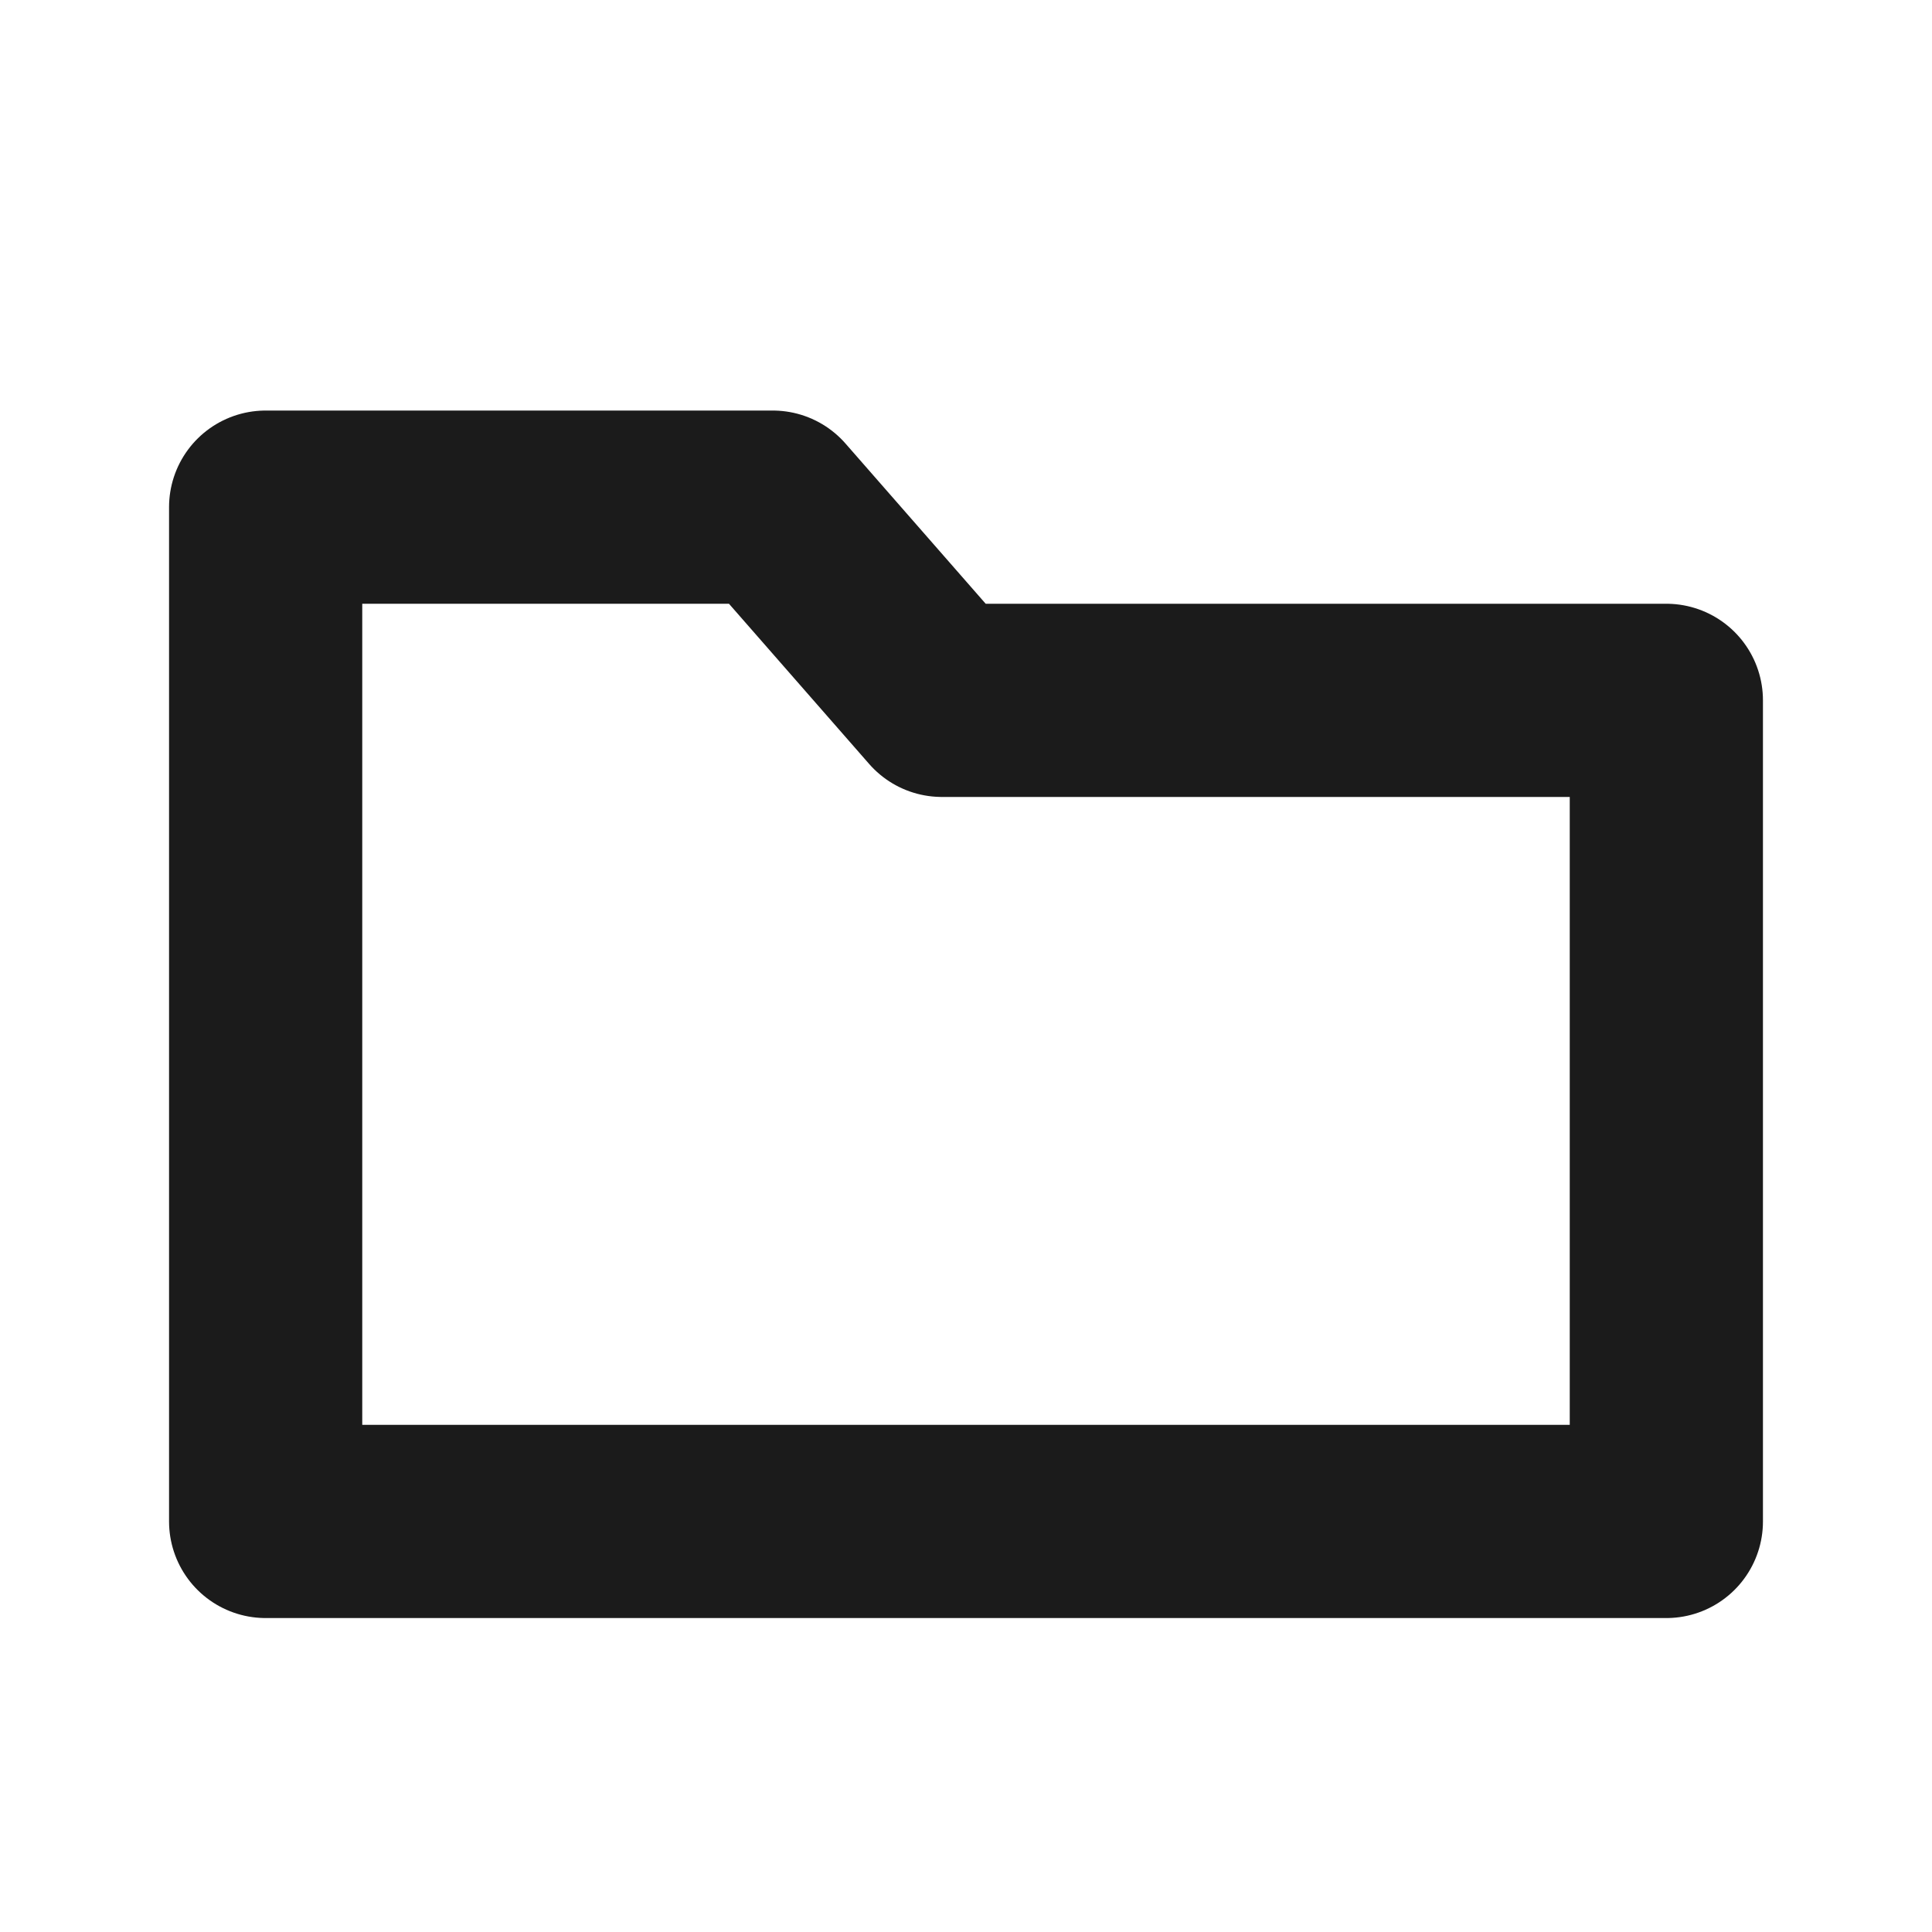
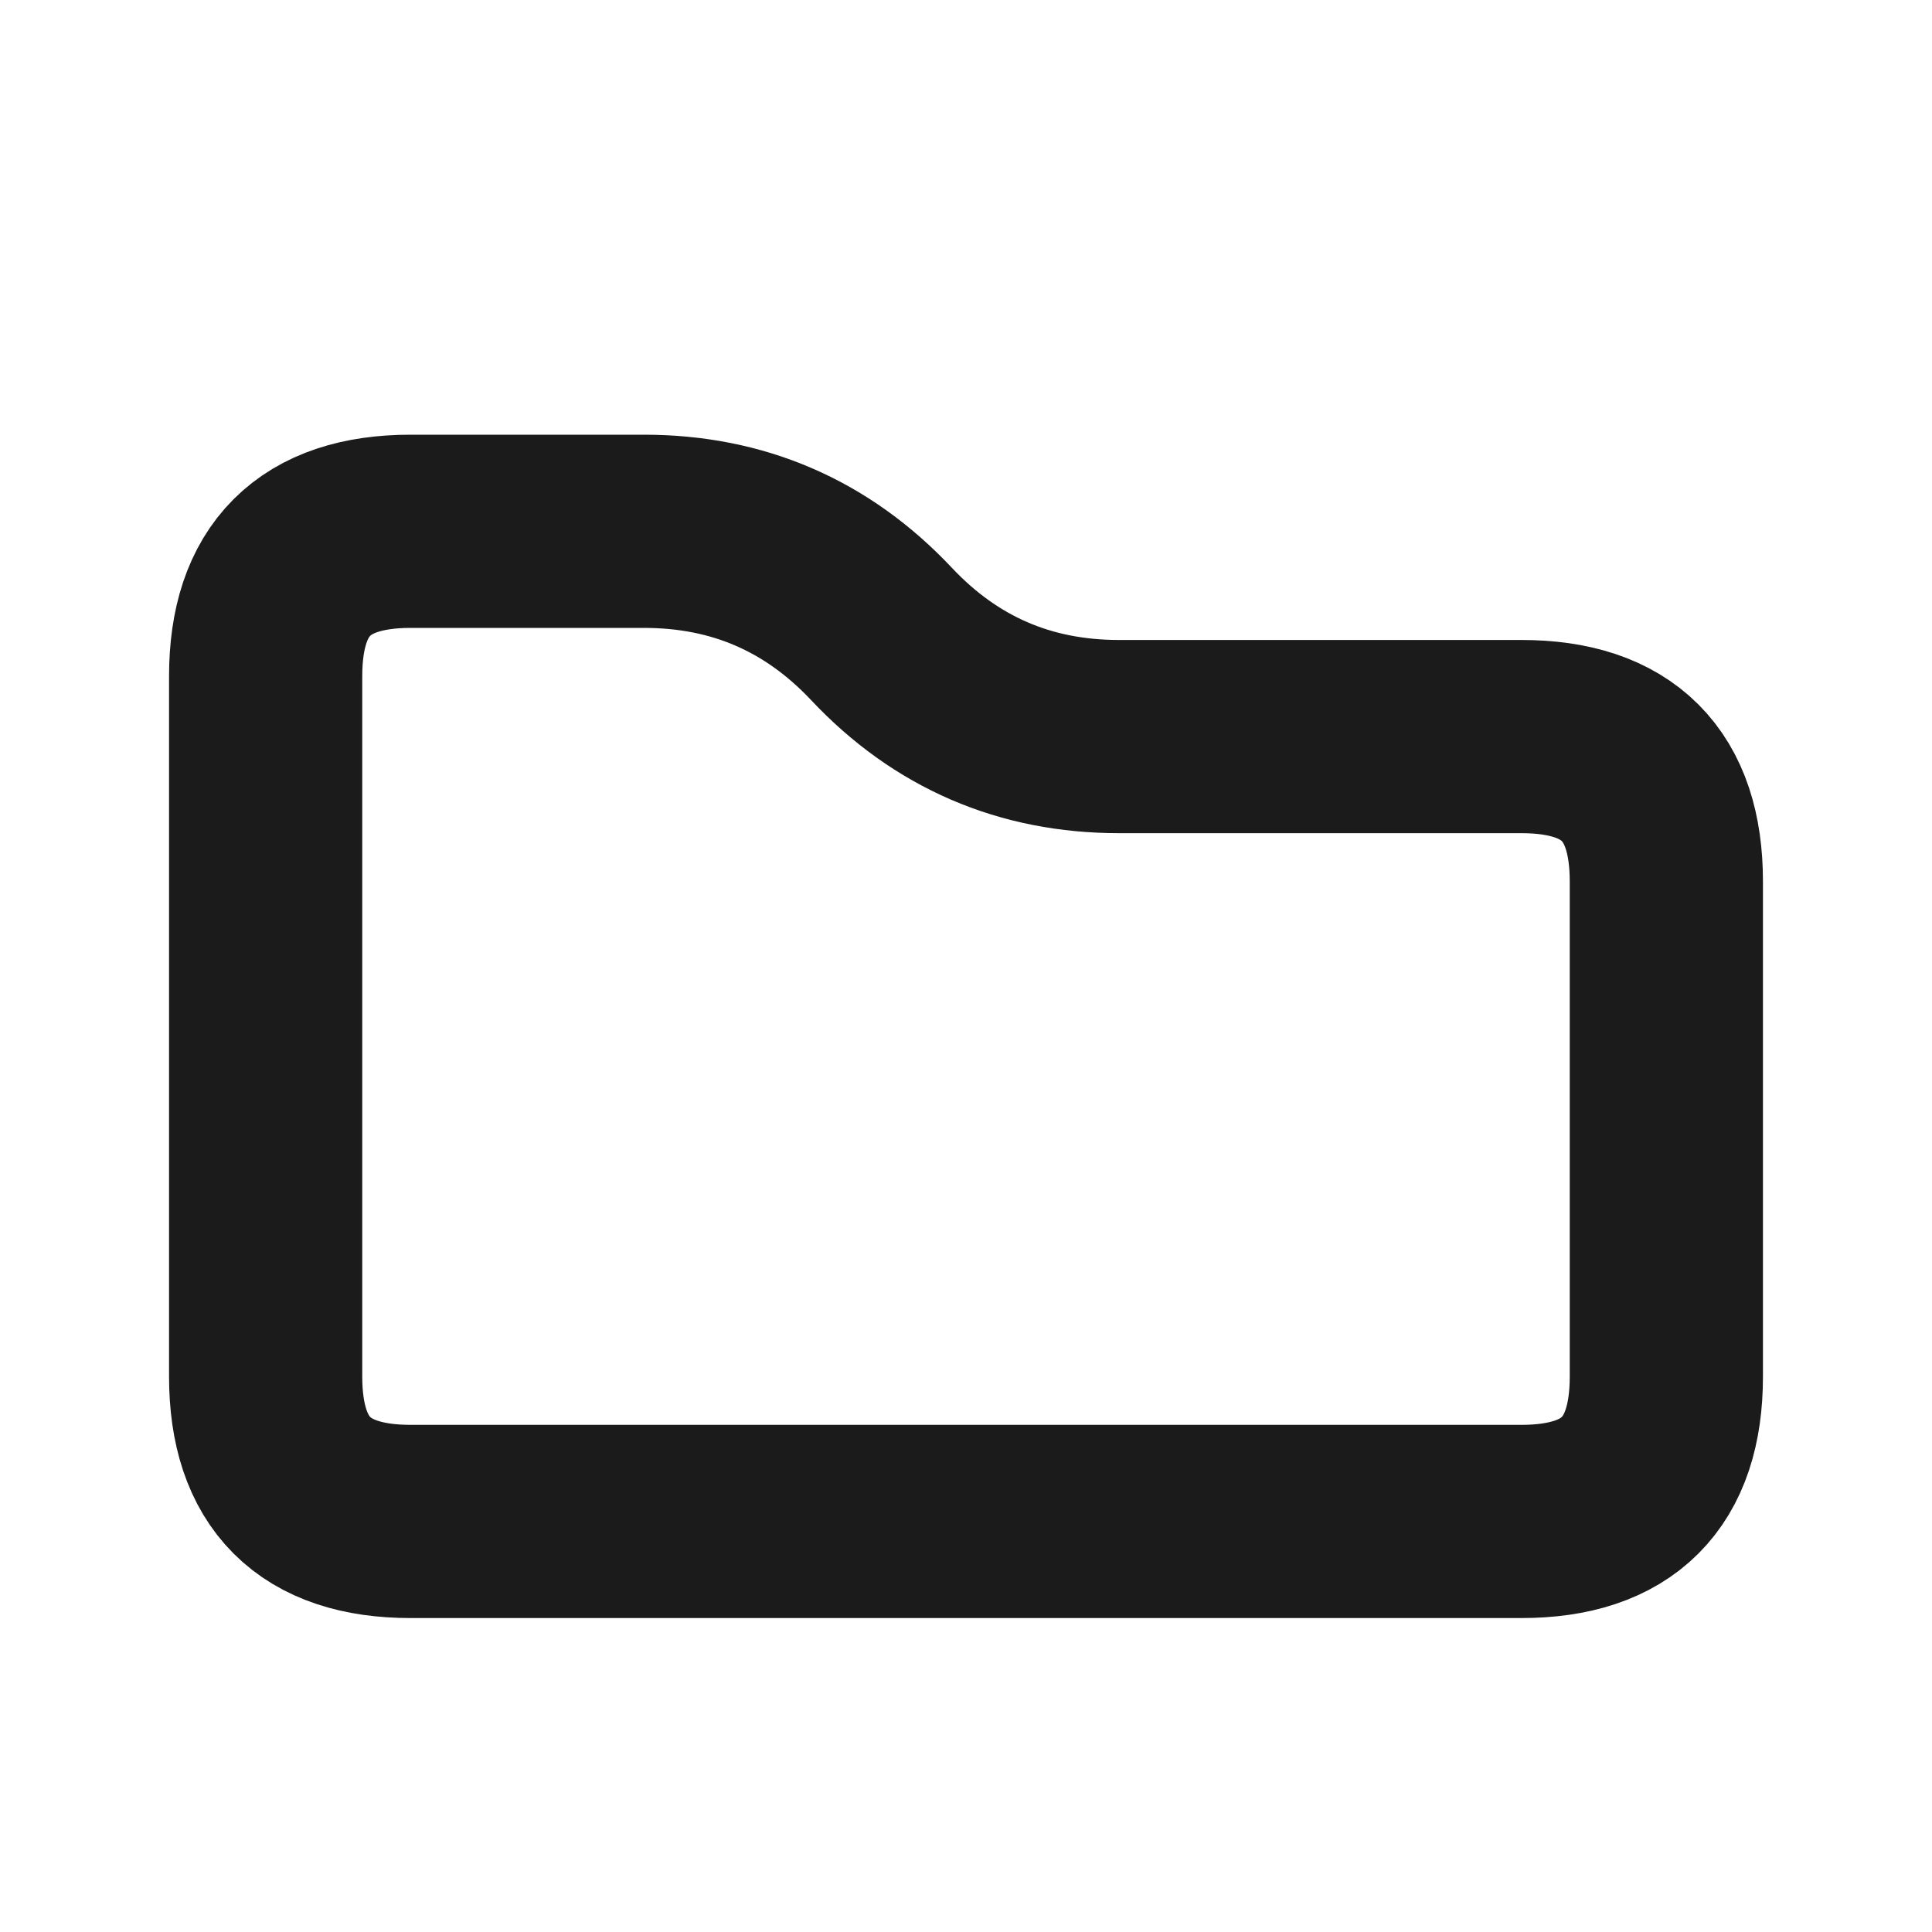
<svg xmlns="http://www.w3.org/2000/svg" width="16" height="16" viewBox="0 0 16 16">
  <g fill="none" stroke="#1b1b1b" stroke-width="1.6" stroke-linecap="round" stroke-linejoin="round">
-     <polygon points="2.2,4.2 6.4,4.2 7.8,5.8 13.8,5.8 13.8,12.6 2.2,12.6" />
+     <path d="M 2.2 5.6 Q 2.2 4.4 3.4 4.4 L 5.333 4.4 Q 6.5 4.4 7.3 5.25 L 7.3 5.25 Q 8.1 6.1 9.267 6.1 L 12.6 6.1 Q 13.8 6.1 13.8 7.3 L 13.8 11.4 Q 13.8 12.6 12.6 12.6 L 3.4 12.6 Q 2.2 12.6 2.2 11.4 Z" />
  </g>
</svg>
